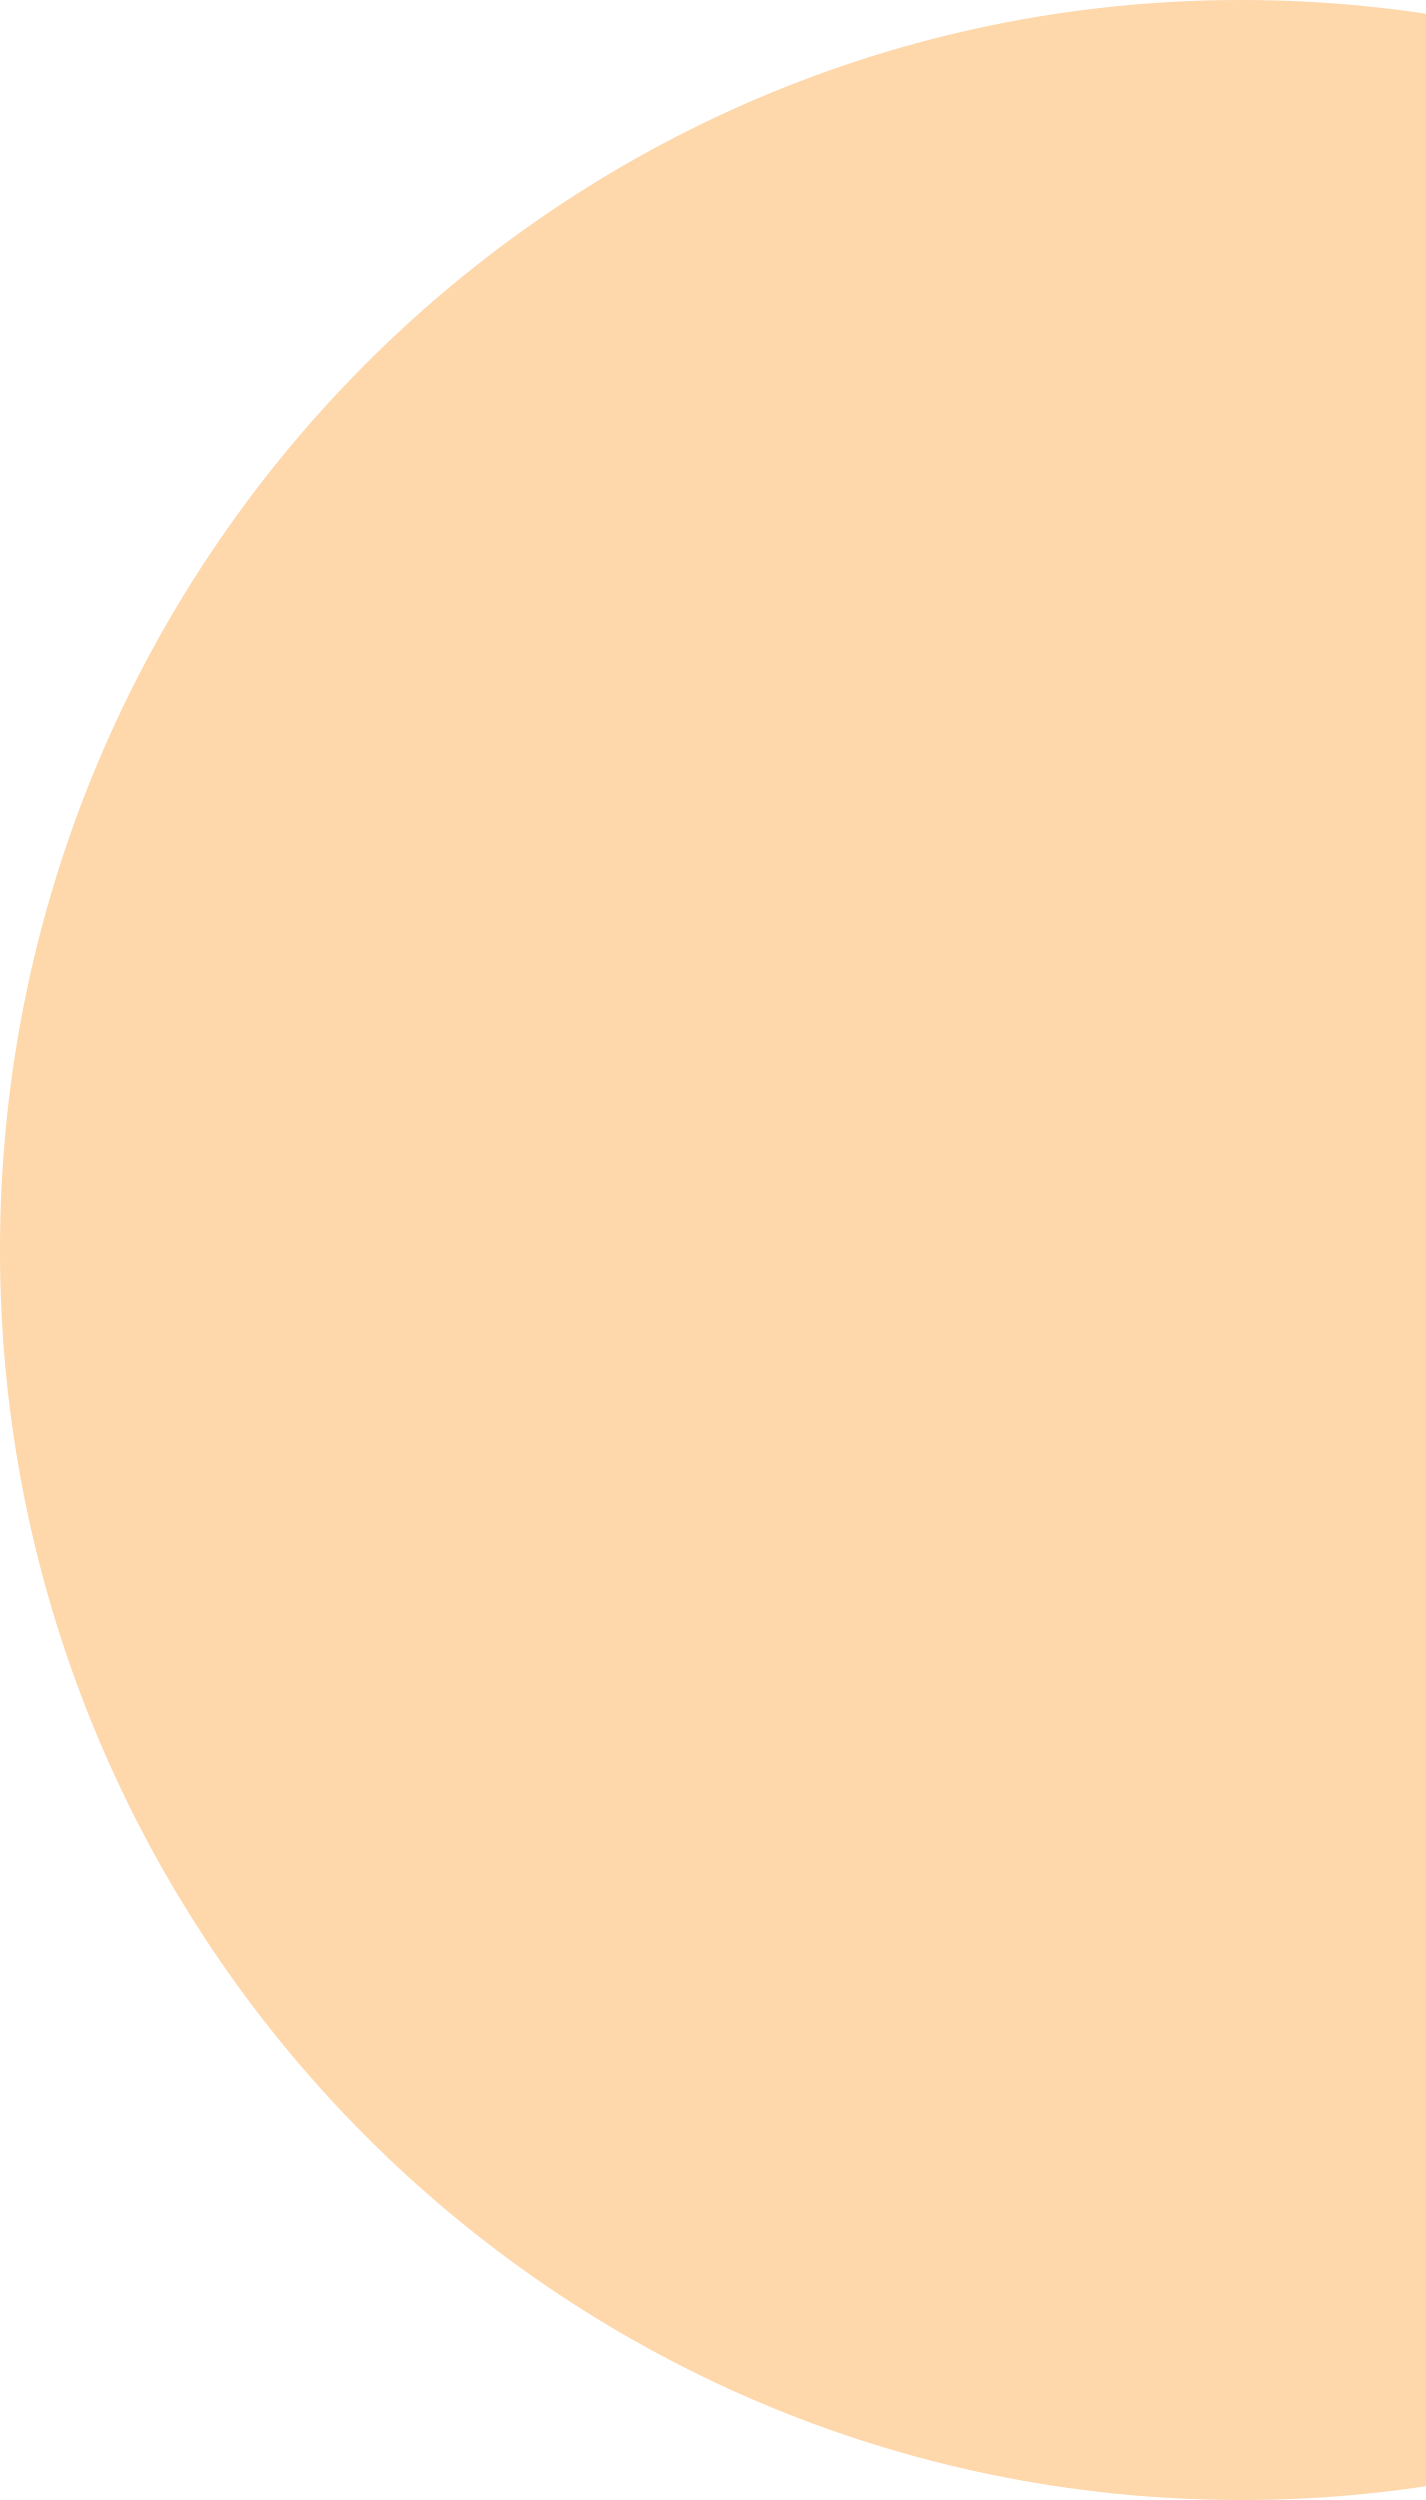
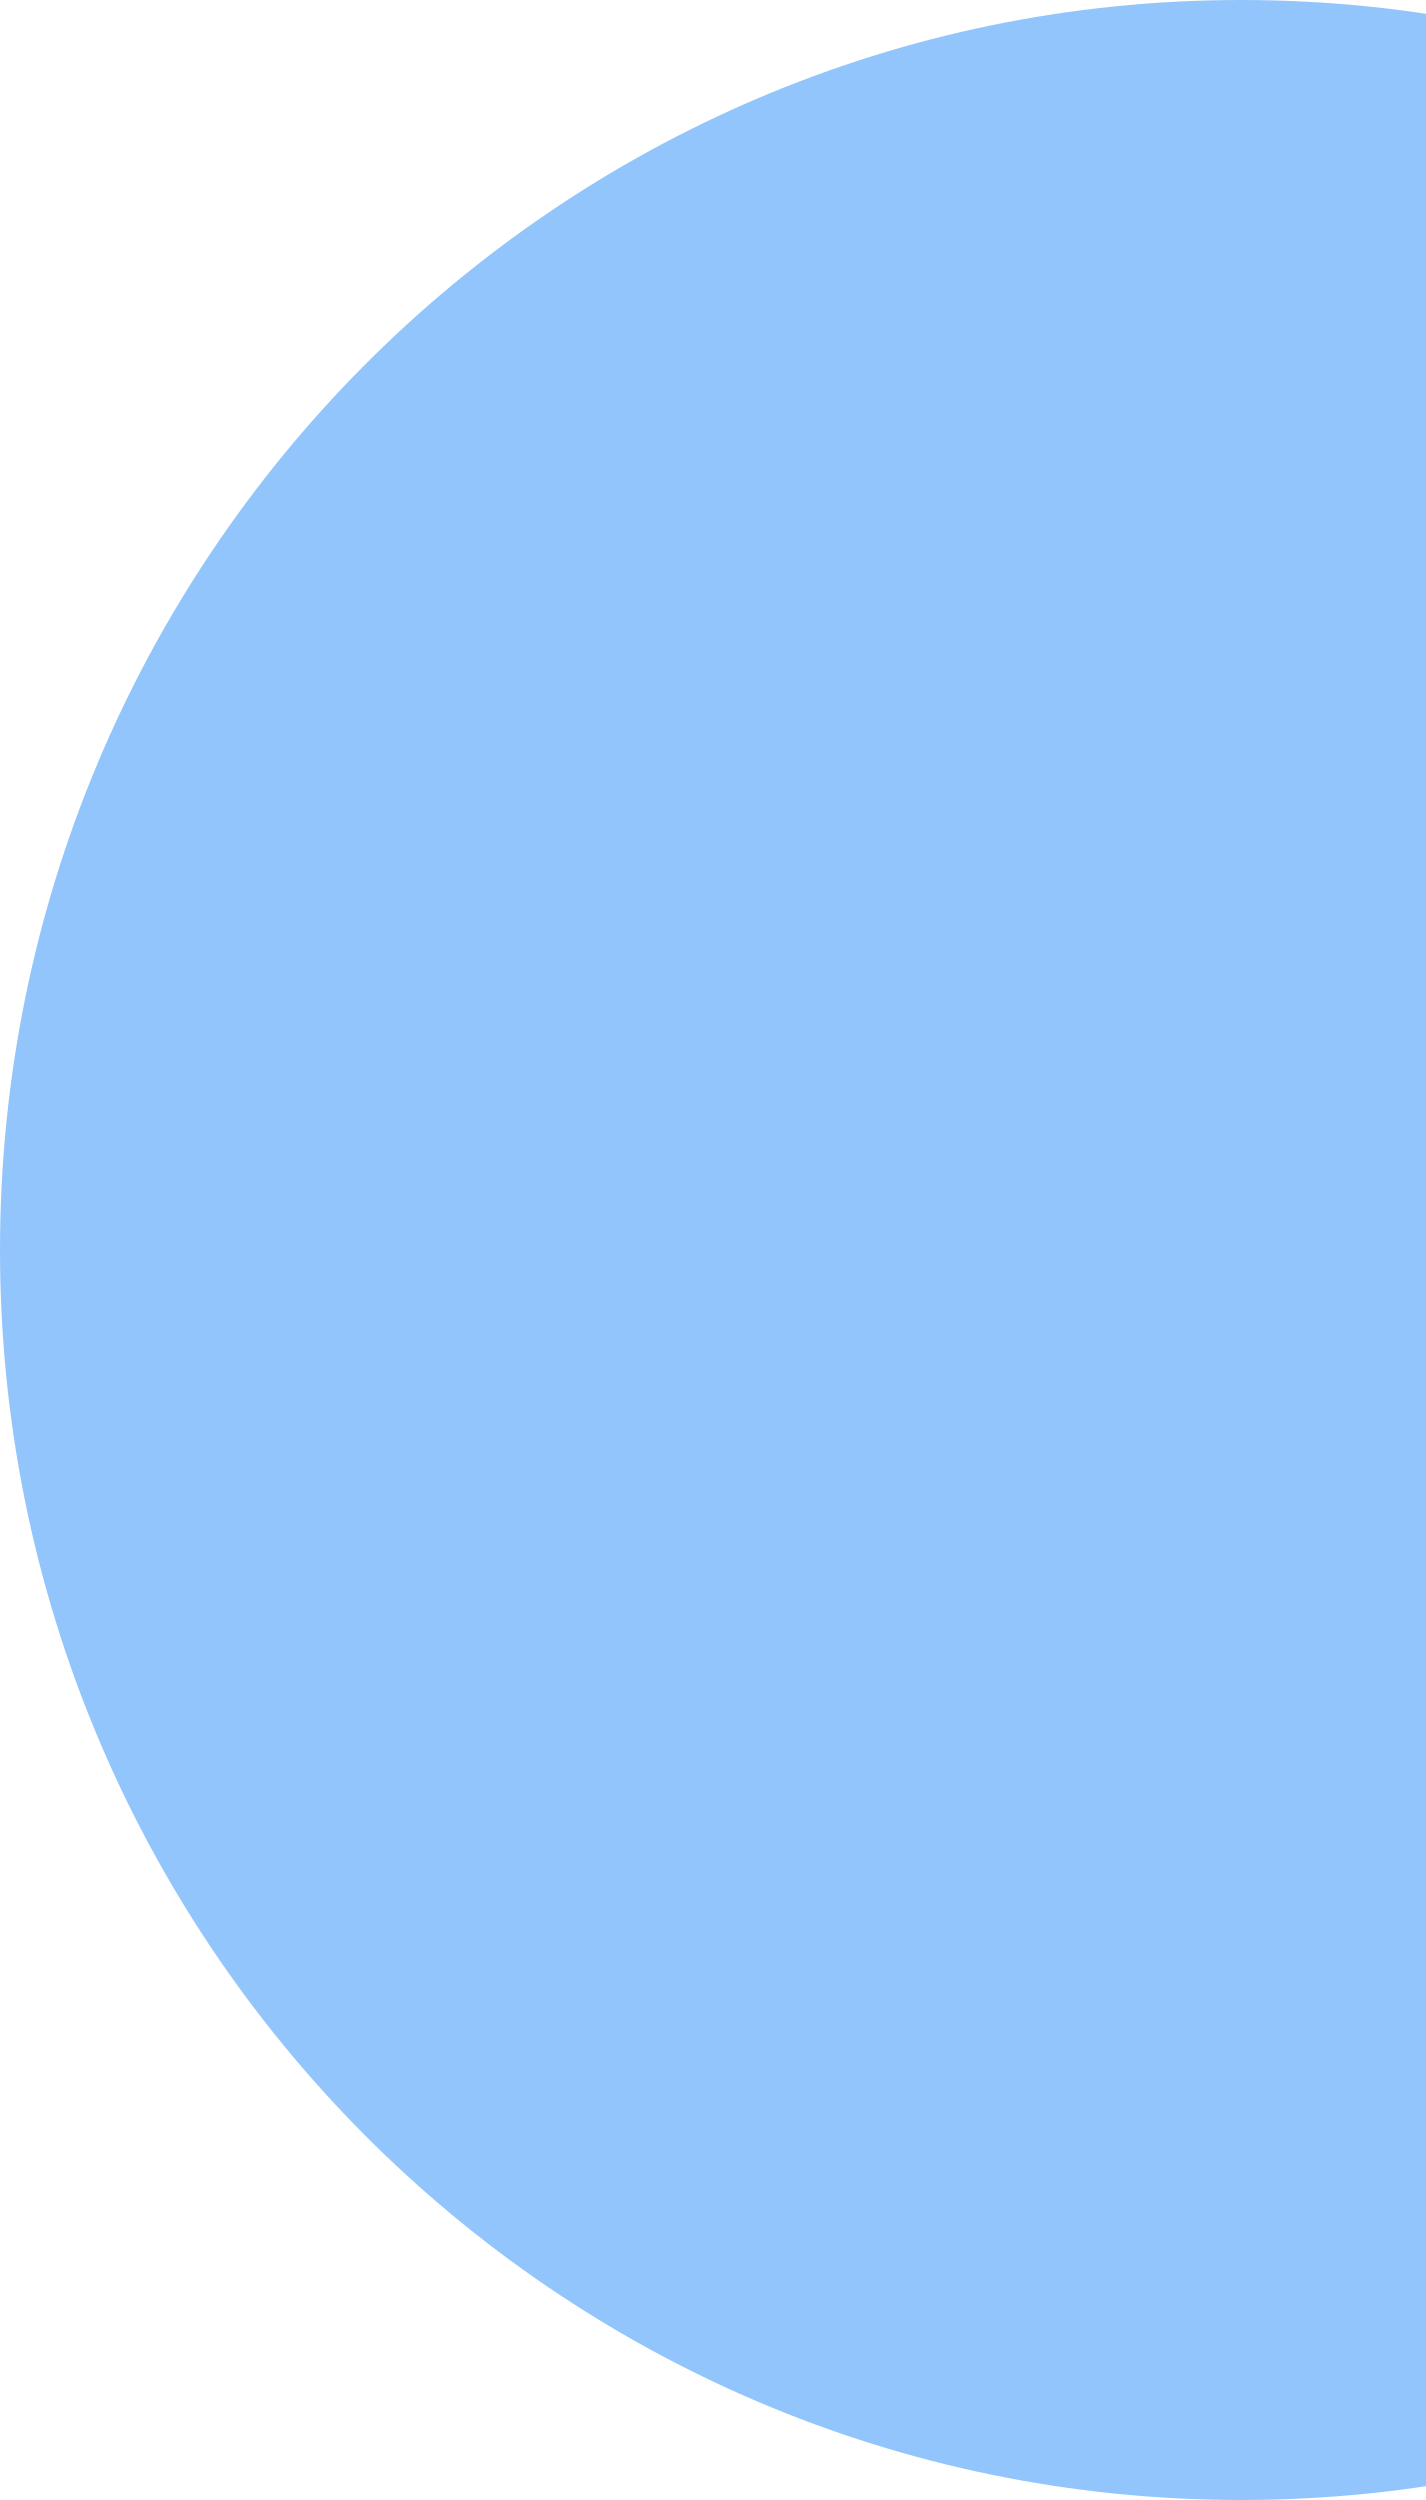
<svg xmlns="http://www.w3.org/2000/svg" width="321" height="563" viewBox="0 0 321 563" fill="none">
-   <path fill-rule="evenodd" clip-rule="evenodd" d="M279.5 563C433.864 563 559 436.968 559 281.5C559 126.032 433.864 0 279.5 0C125.136 0 0 126.032 0 281.5C0 436.968 125.136 563 279.5 563Z" fill="#FED7AA" />
+   <path fill-rule="evenodd" clip-rule="evenodd" d="M279.5 563C433.864 563 559 436.968 559 281.5C559 126.032 433.864 0 279.5 0C125.136 0 0 126.032 0 281.5C0 436.968 125.136 563 279.5 563Z" fill="#93C5FD" />
</svg>
